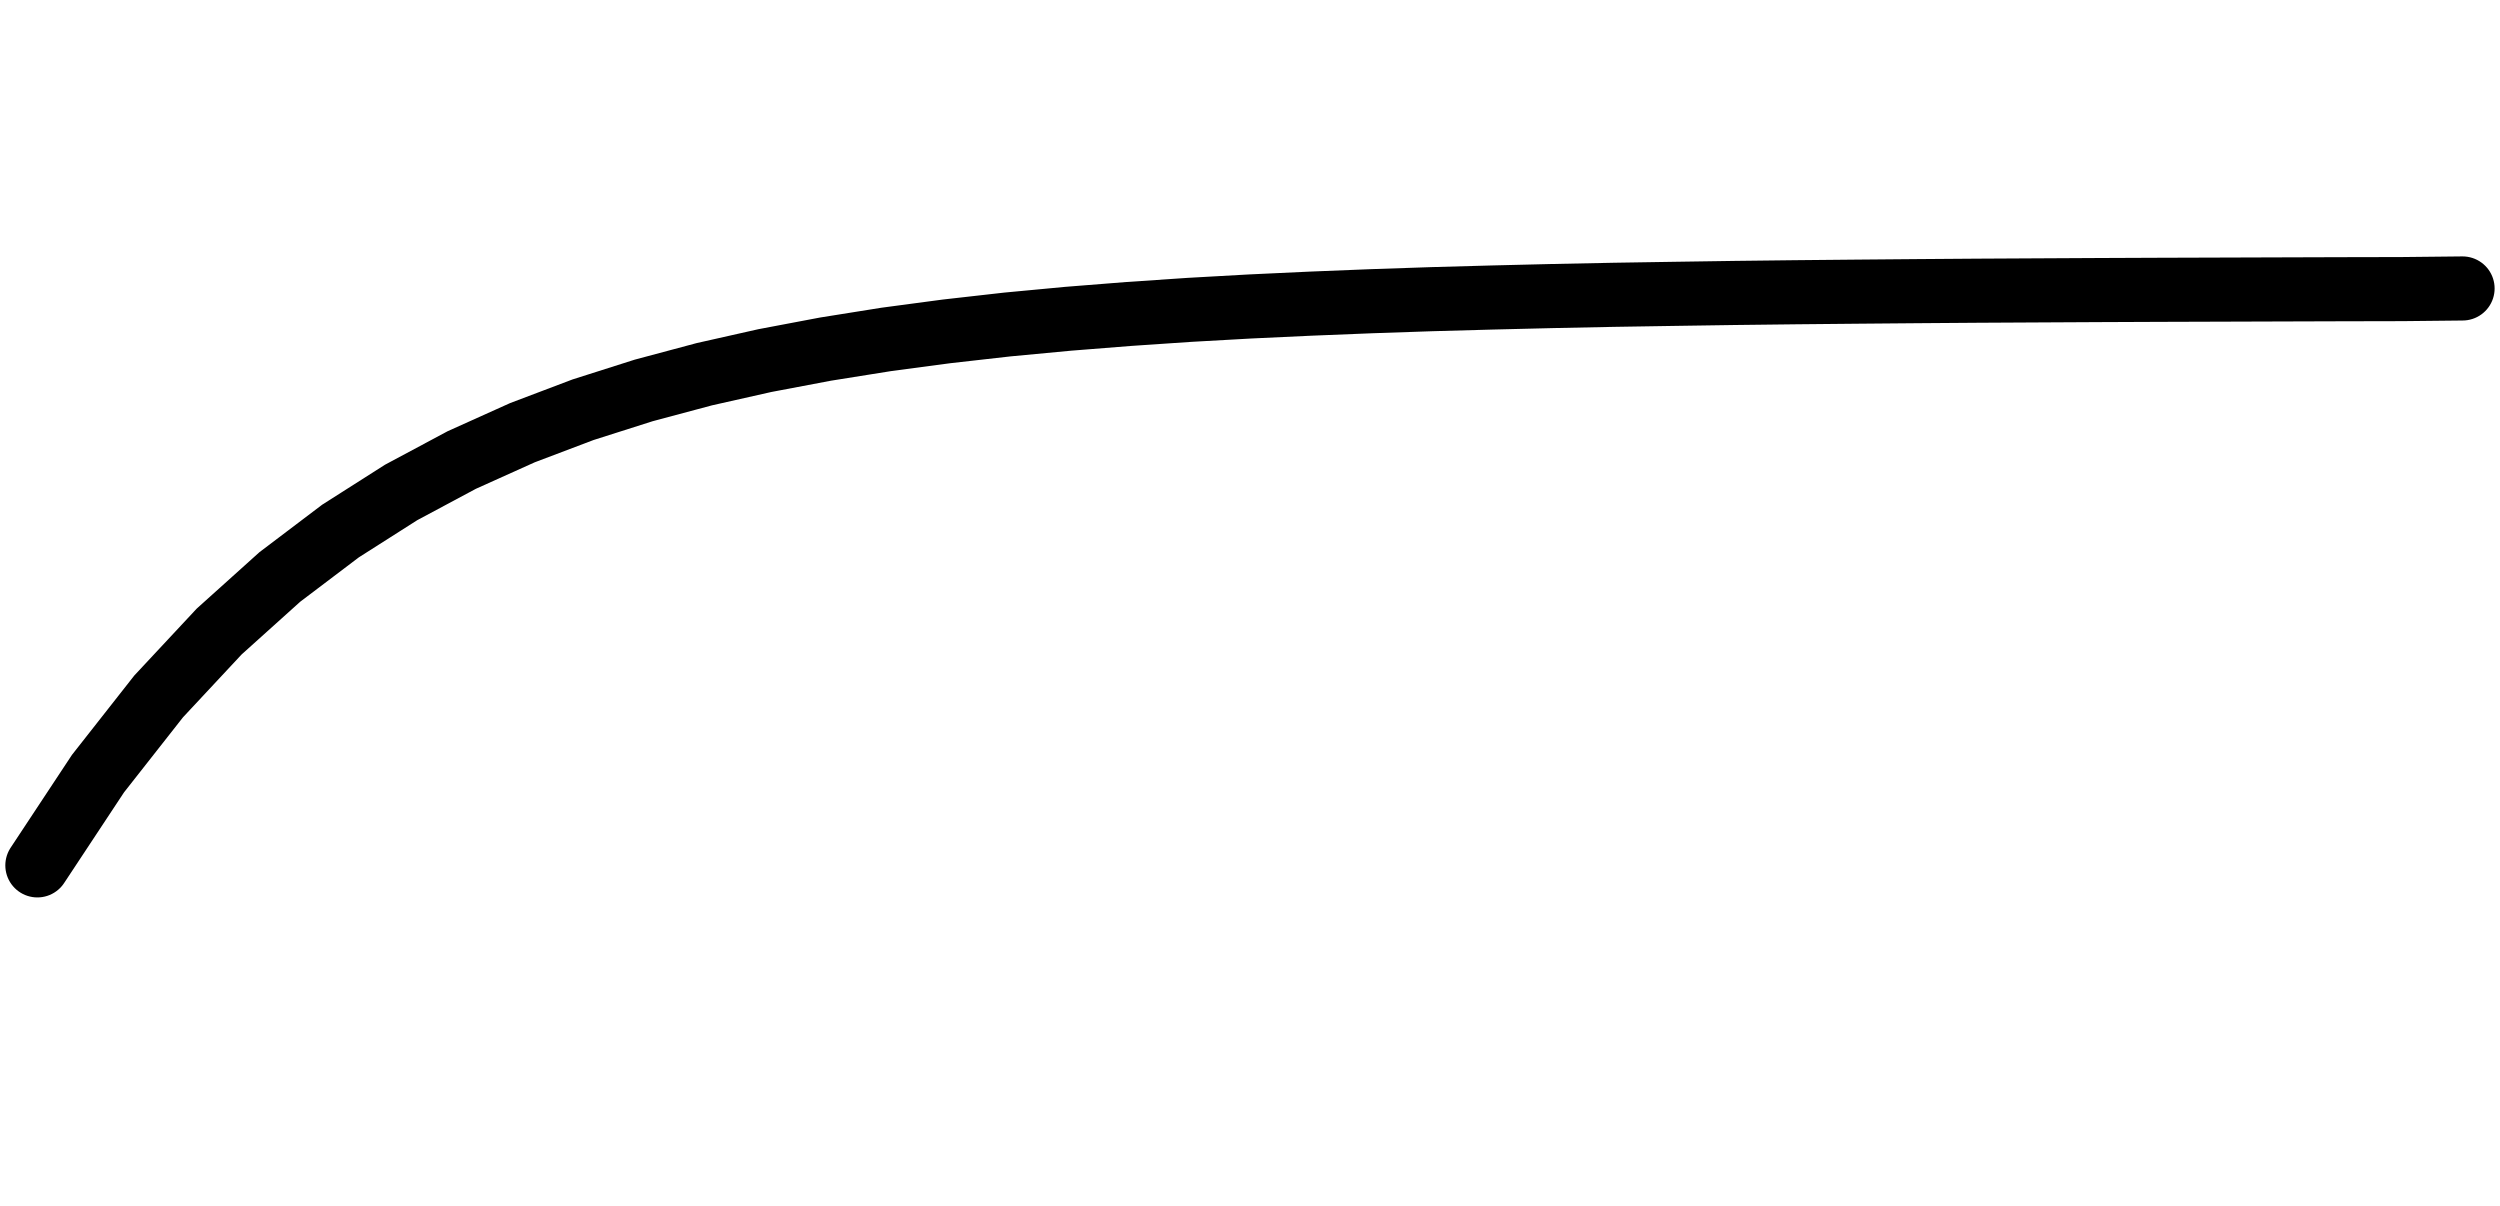
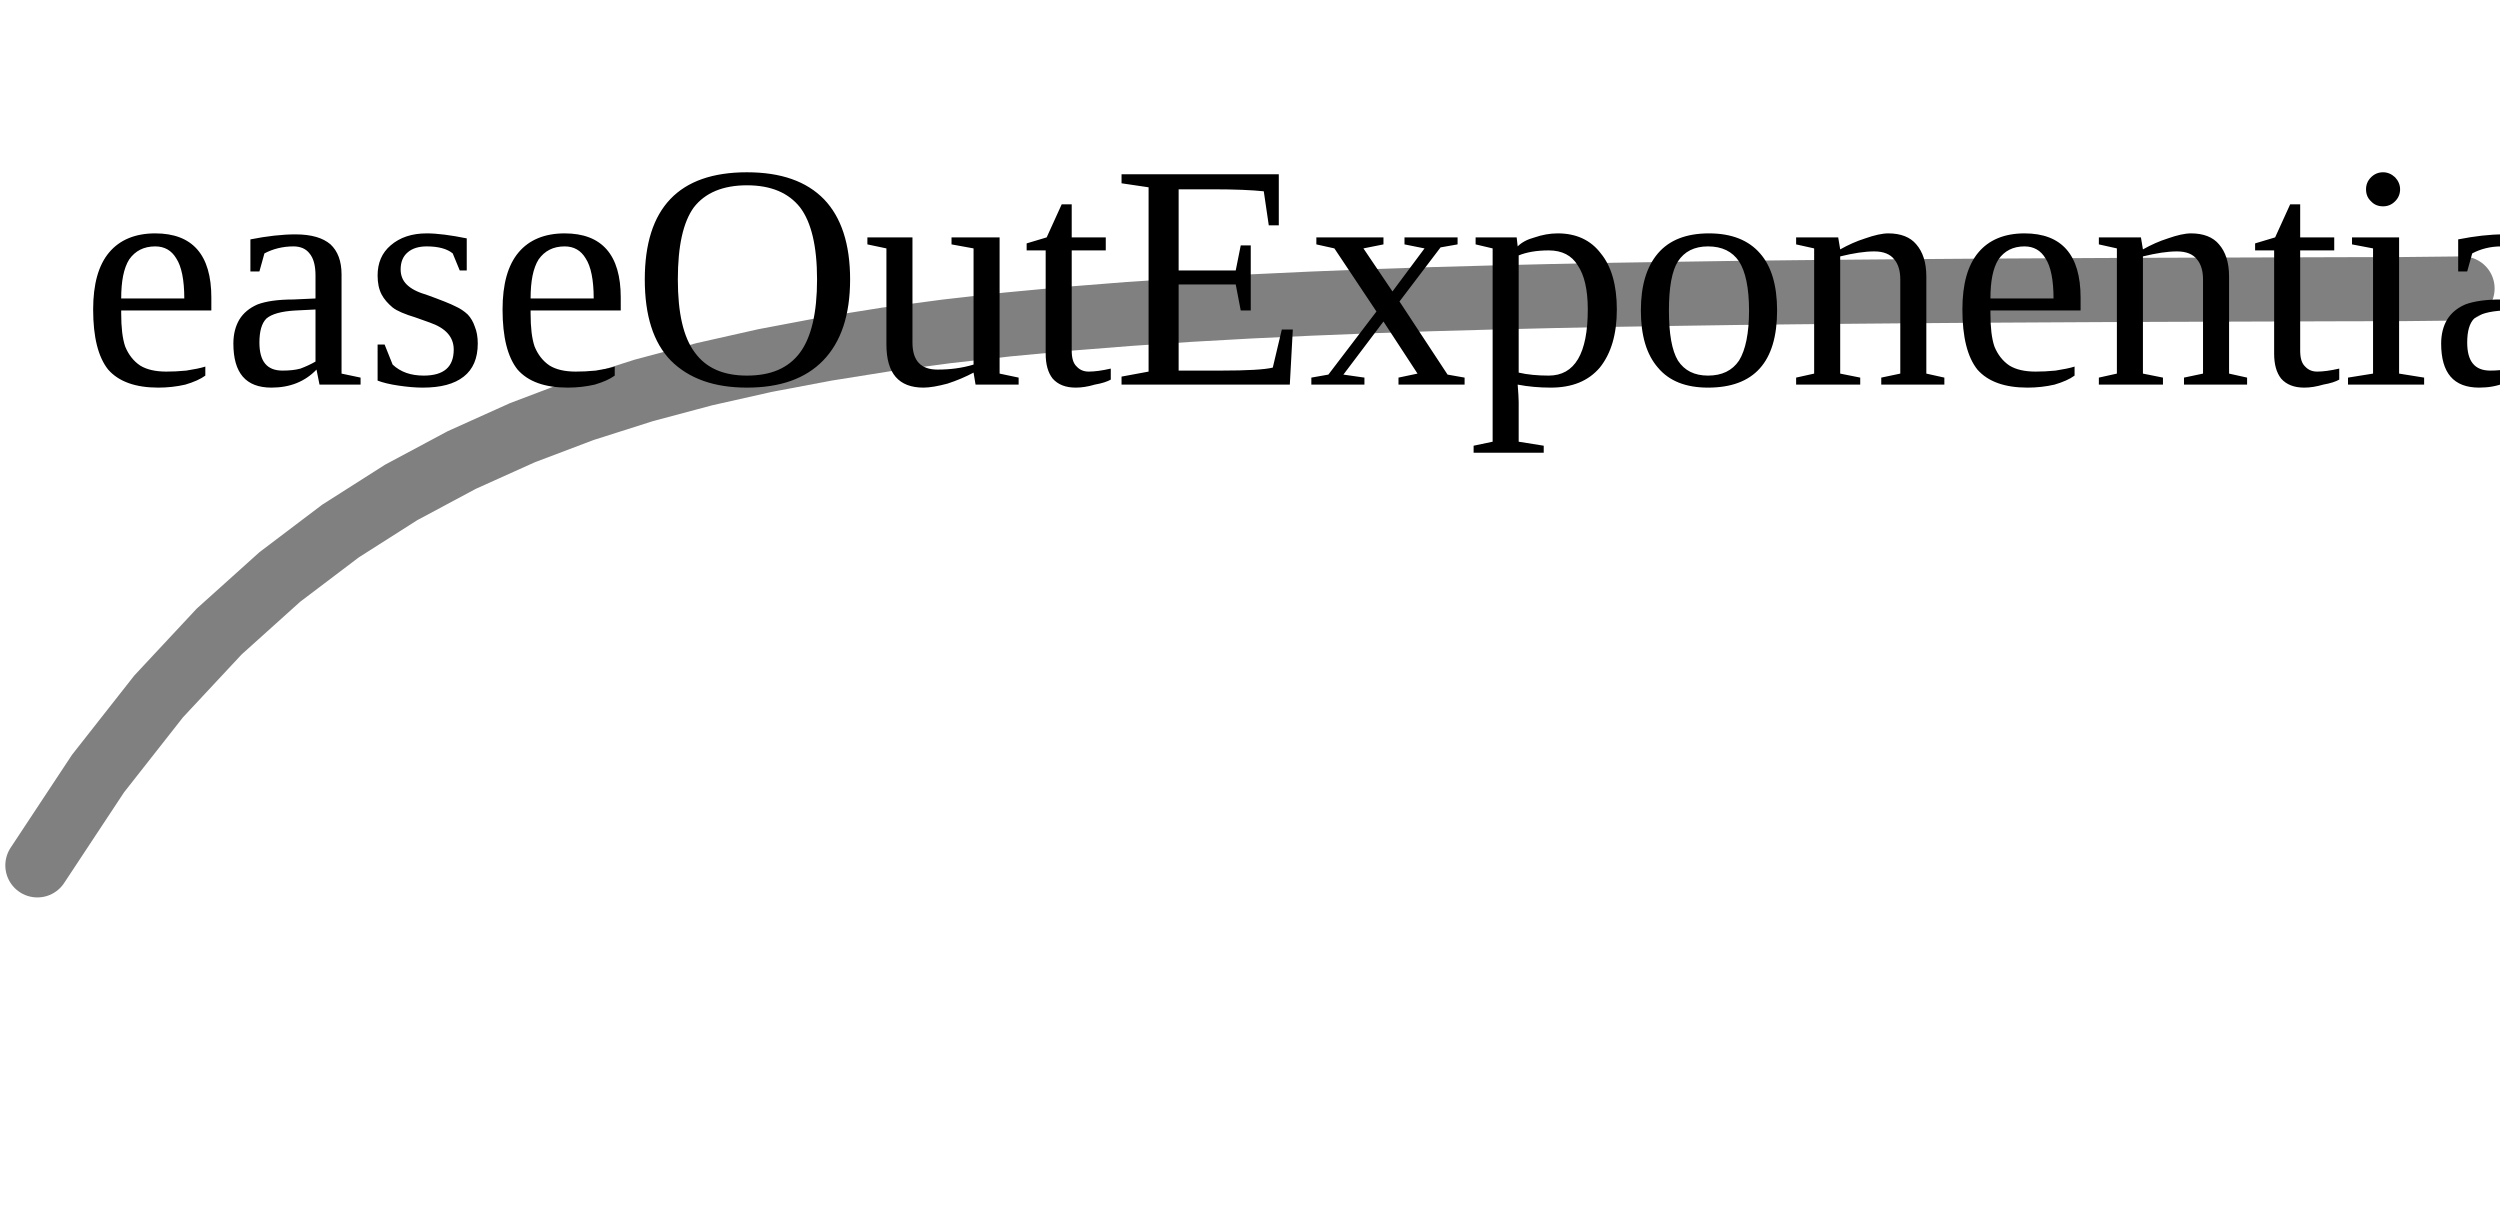
<svg xmlns="http://www.w3.org/2000/svg" version="1.1" id="Calque_1" x="0px" y="0px" width="39px" height="18.8px" viewBox="0 0 39 18.8" enable-background="new 0 0 39 18.8" xml:space="preserve">
  <g id="sine">
-     <path fill="none" stroke="#000000" stroke-linecap="round" d=" M0.583 13.500 L0.583 13.500 L1.529 12.068 L2.475 10.864 L3.42 9.851 L4.366 9.000 L5.312 8.284 L6.258 7.682 L7.204 7.176 L8.15 6.750 L9.095 6.392 L10.041 6.091 L10.987 5.838 L11.933 5.625 L12.879 5.446 L13.825 5.295 L14.77 5.169 L15.716 5.062 L16.662 4.973 L17.608 4.898 L18.554 4.834 L19.5 4.781 L20.445 4.737 L21.391 4.699 L22.337 4.667 L23.283 4.641 L24.229 4.618 L25.174 4.599 L26.12 4.584 L27.066 4.570 L28.012 4.559 L28.958 4.550 L29.904 4.542 L30.849 4.535 L31.795 4.530 L32.741 4.525 L33.687 4.521 L34.633 4.518 L35.579 4.515 L36.524 4.512 L37.47 4.510 L38.416 4.500 " />
+     <path fill="none" y="6" stroke="#808080" stroke-linecap="round" d=" M0.583 13.500 L0.583 13.500 L1.529 12.068 L2.475 10.864 L3.42 9.851 L4.366 9.000 L5.312 8.284 L6.258 7.682 L7.204 7.176 L8.15 6.750 L9.095 6.392 L10.041 6.091 L10.987 5.838 L11.933 5.625 L12.879 5.446 L13.825 5.295 L14.77 5.169 L15.716 5.062 L16.662 4.973 L17.608 4.898 L18.554 4.834 L19.5 4.781 L20.445 4.737 L21.391 4.699 L22.337 4.667 L23.283 4.641 L24.229 4.618 L25.174 4.599 L26.12 4.584 L27.066 4.570 L28.012 4.559 L28.958 4.550 L29.904 4.542 L30.849 4.535 L31.795 4.530 L32.741 4.525 L33.687 4.521 L34.633 4.518 L35.579 4.515 L36.524 4.512 L37.47 4.510 L38.416 4.500 " />
+     <text x="0" y="6" fill="black" font-size="5"> easeOutExponential </text>
  </g>
</svg>
